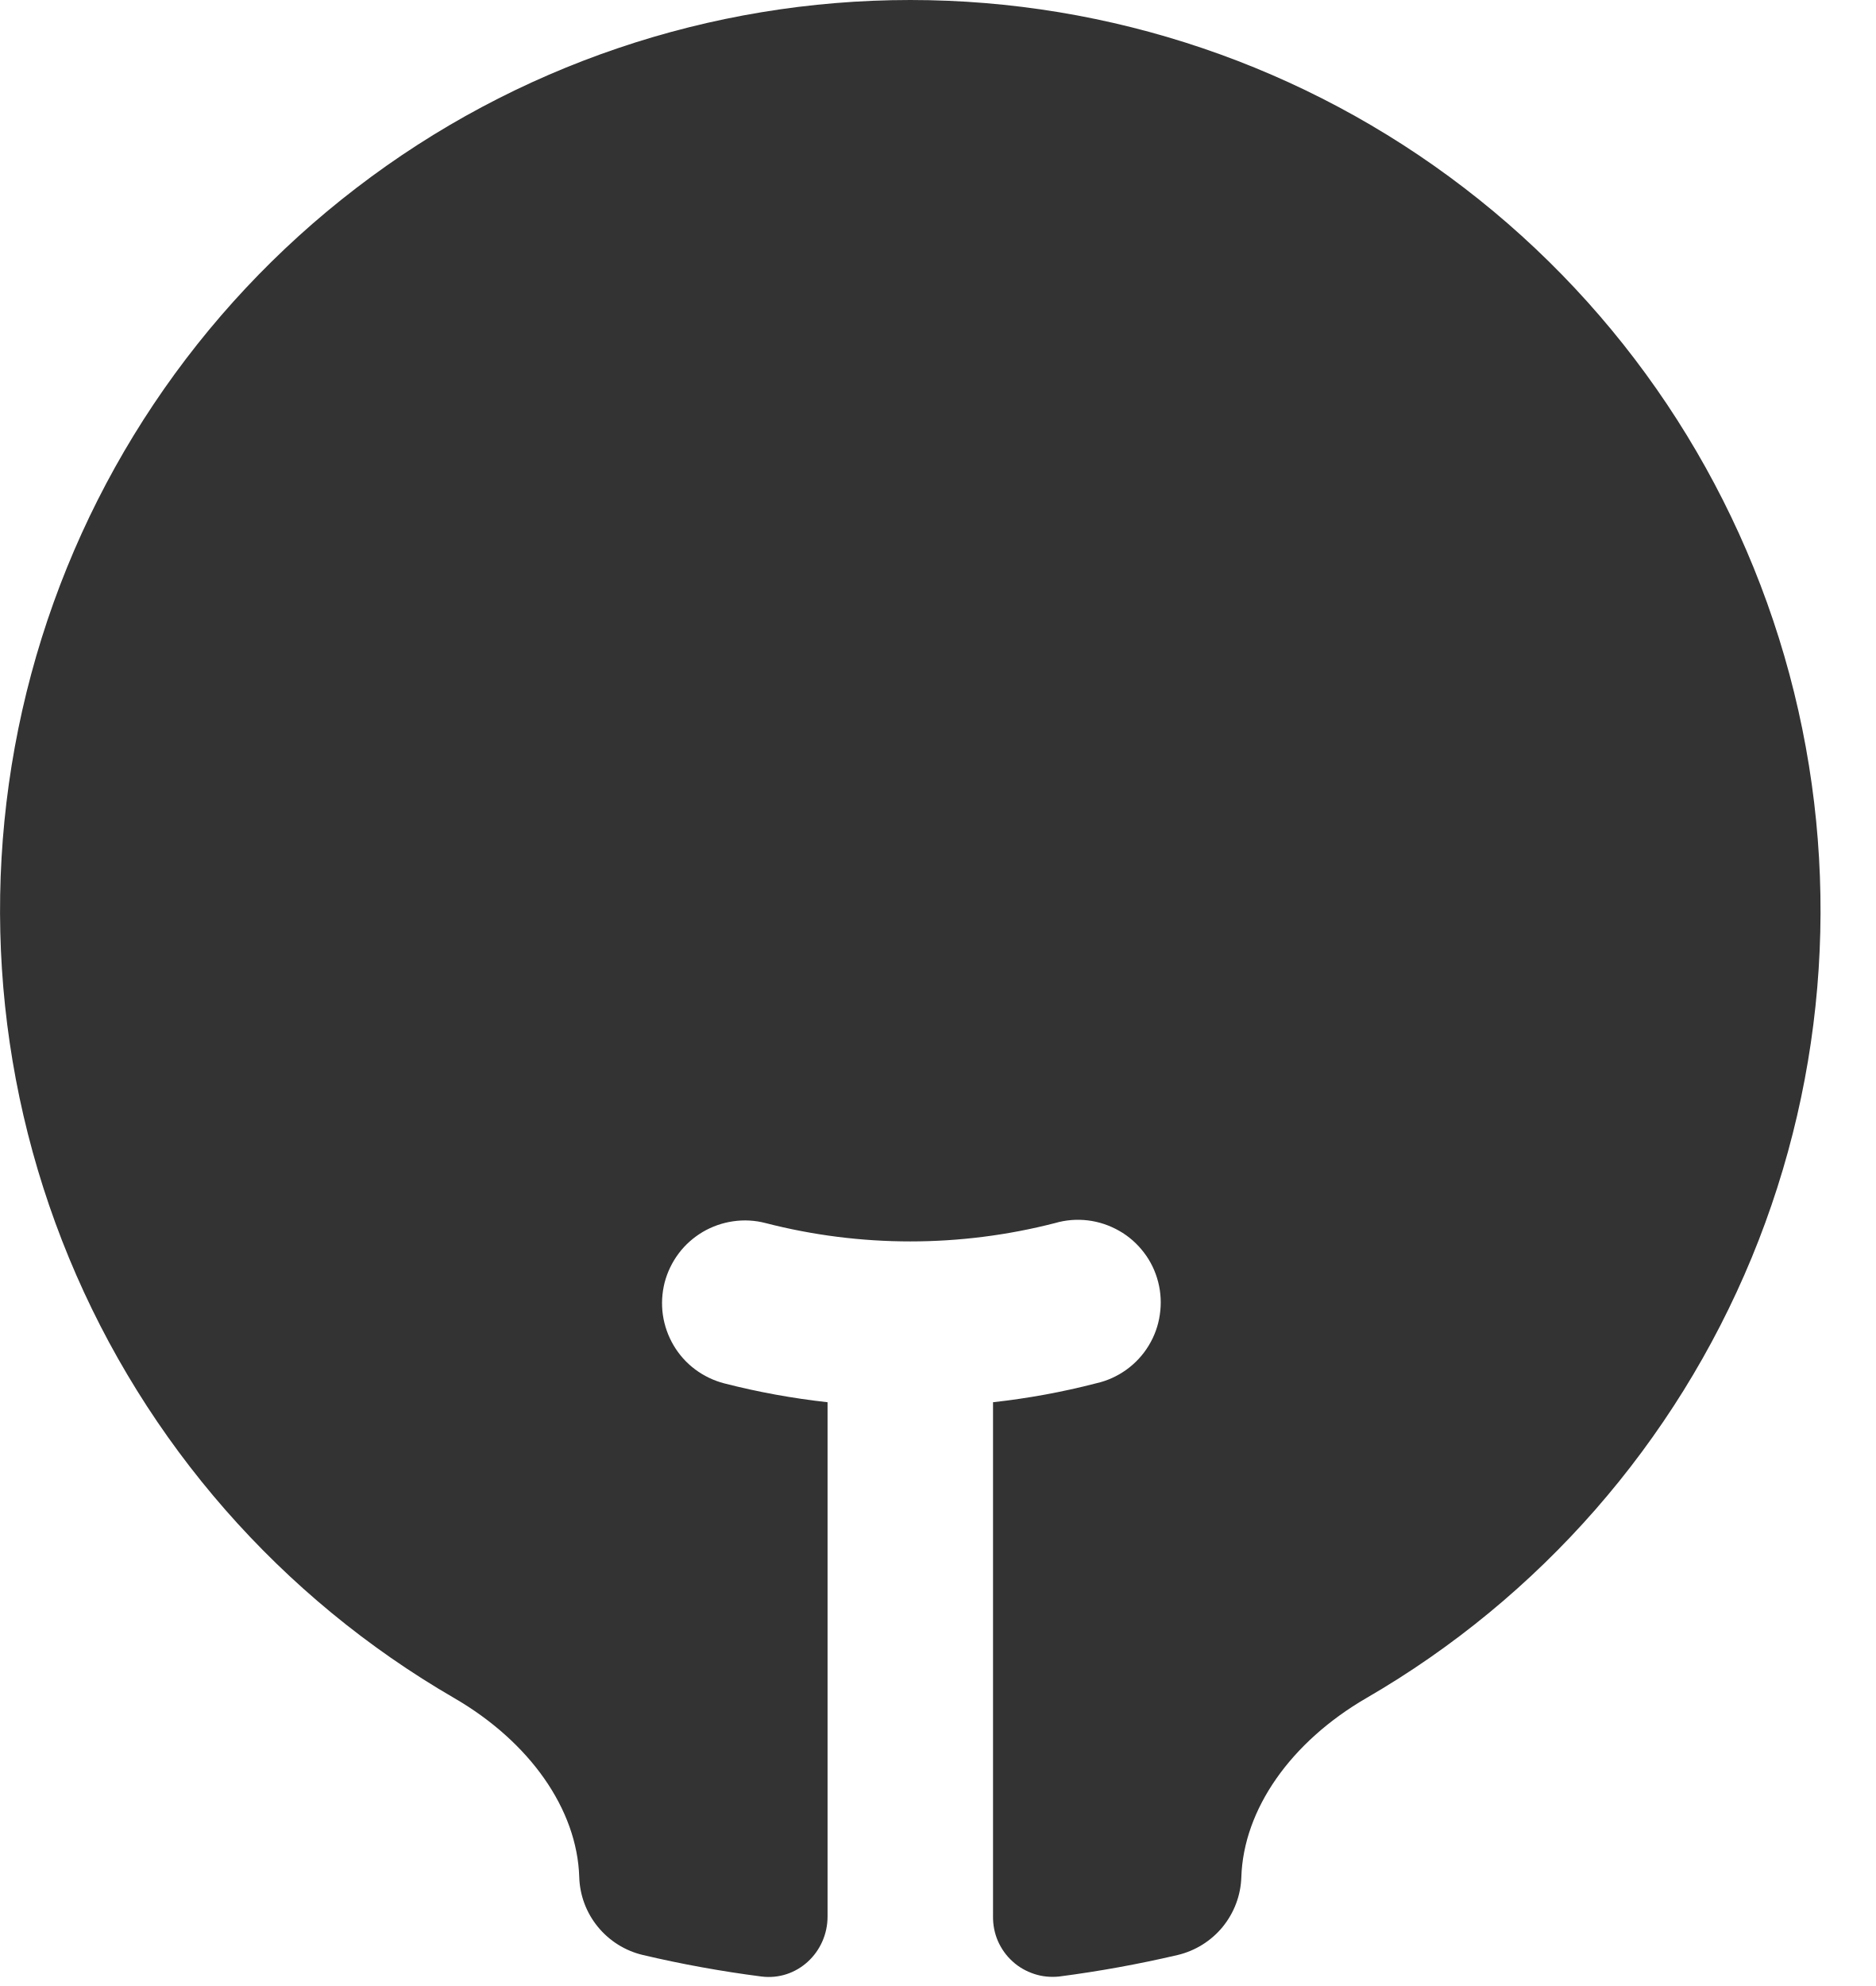
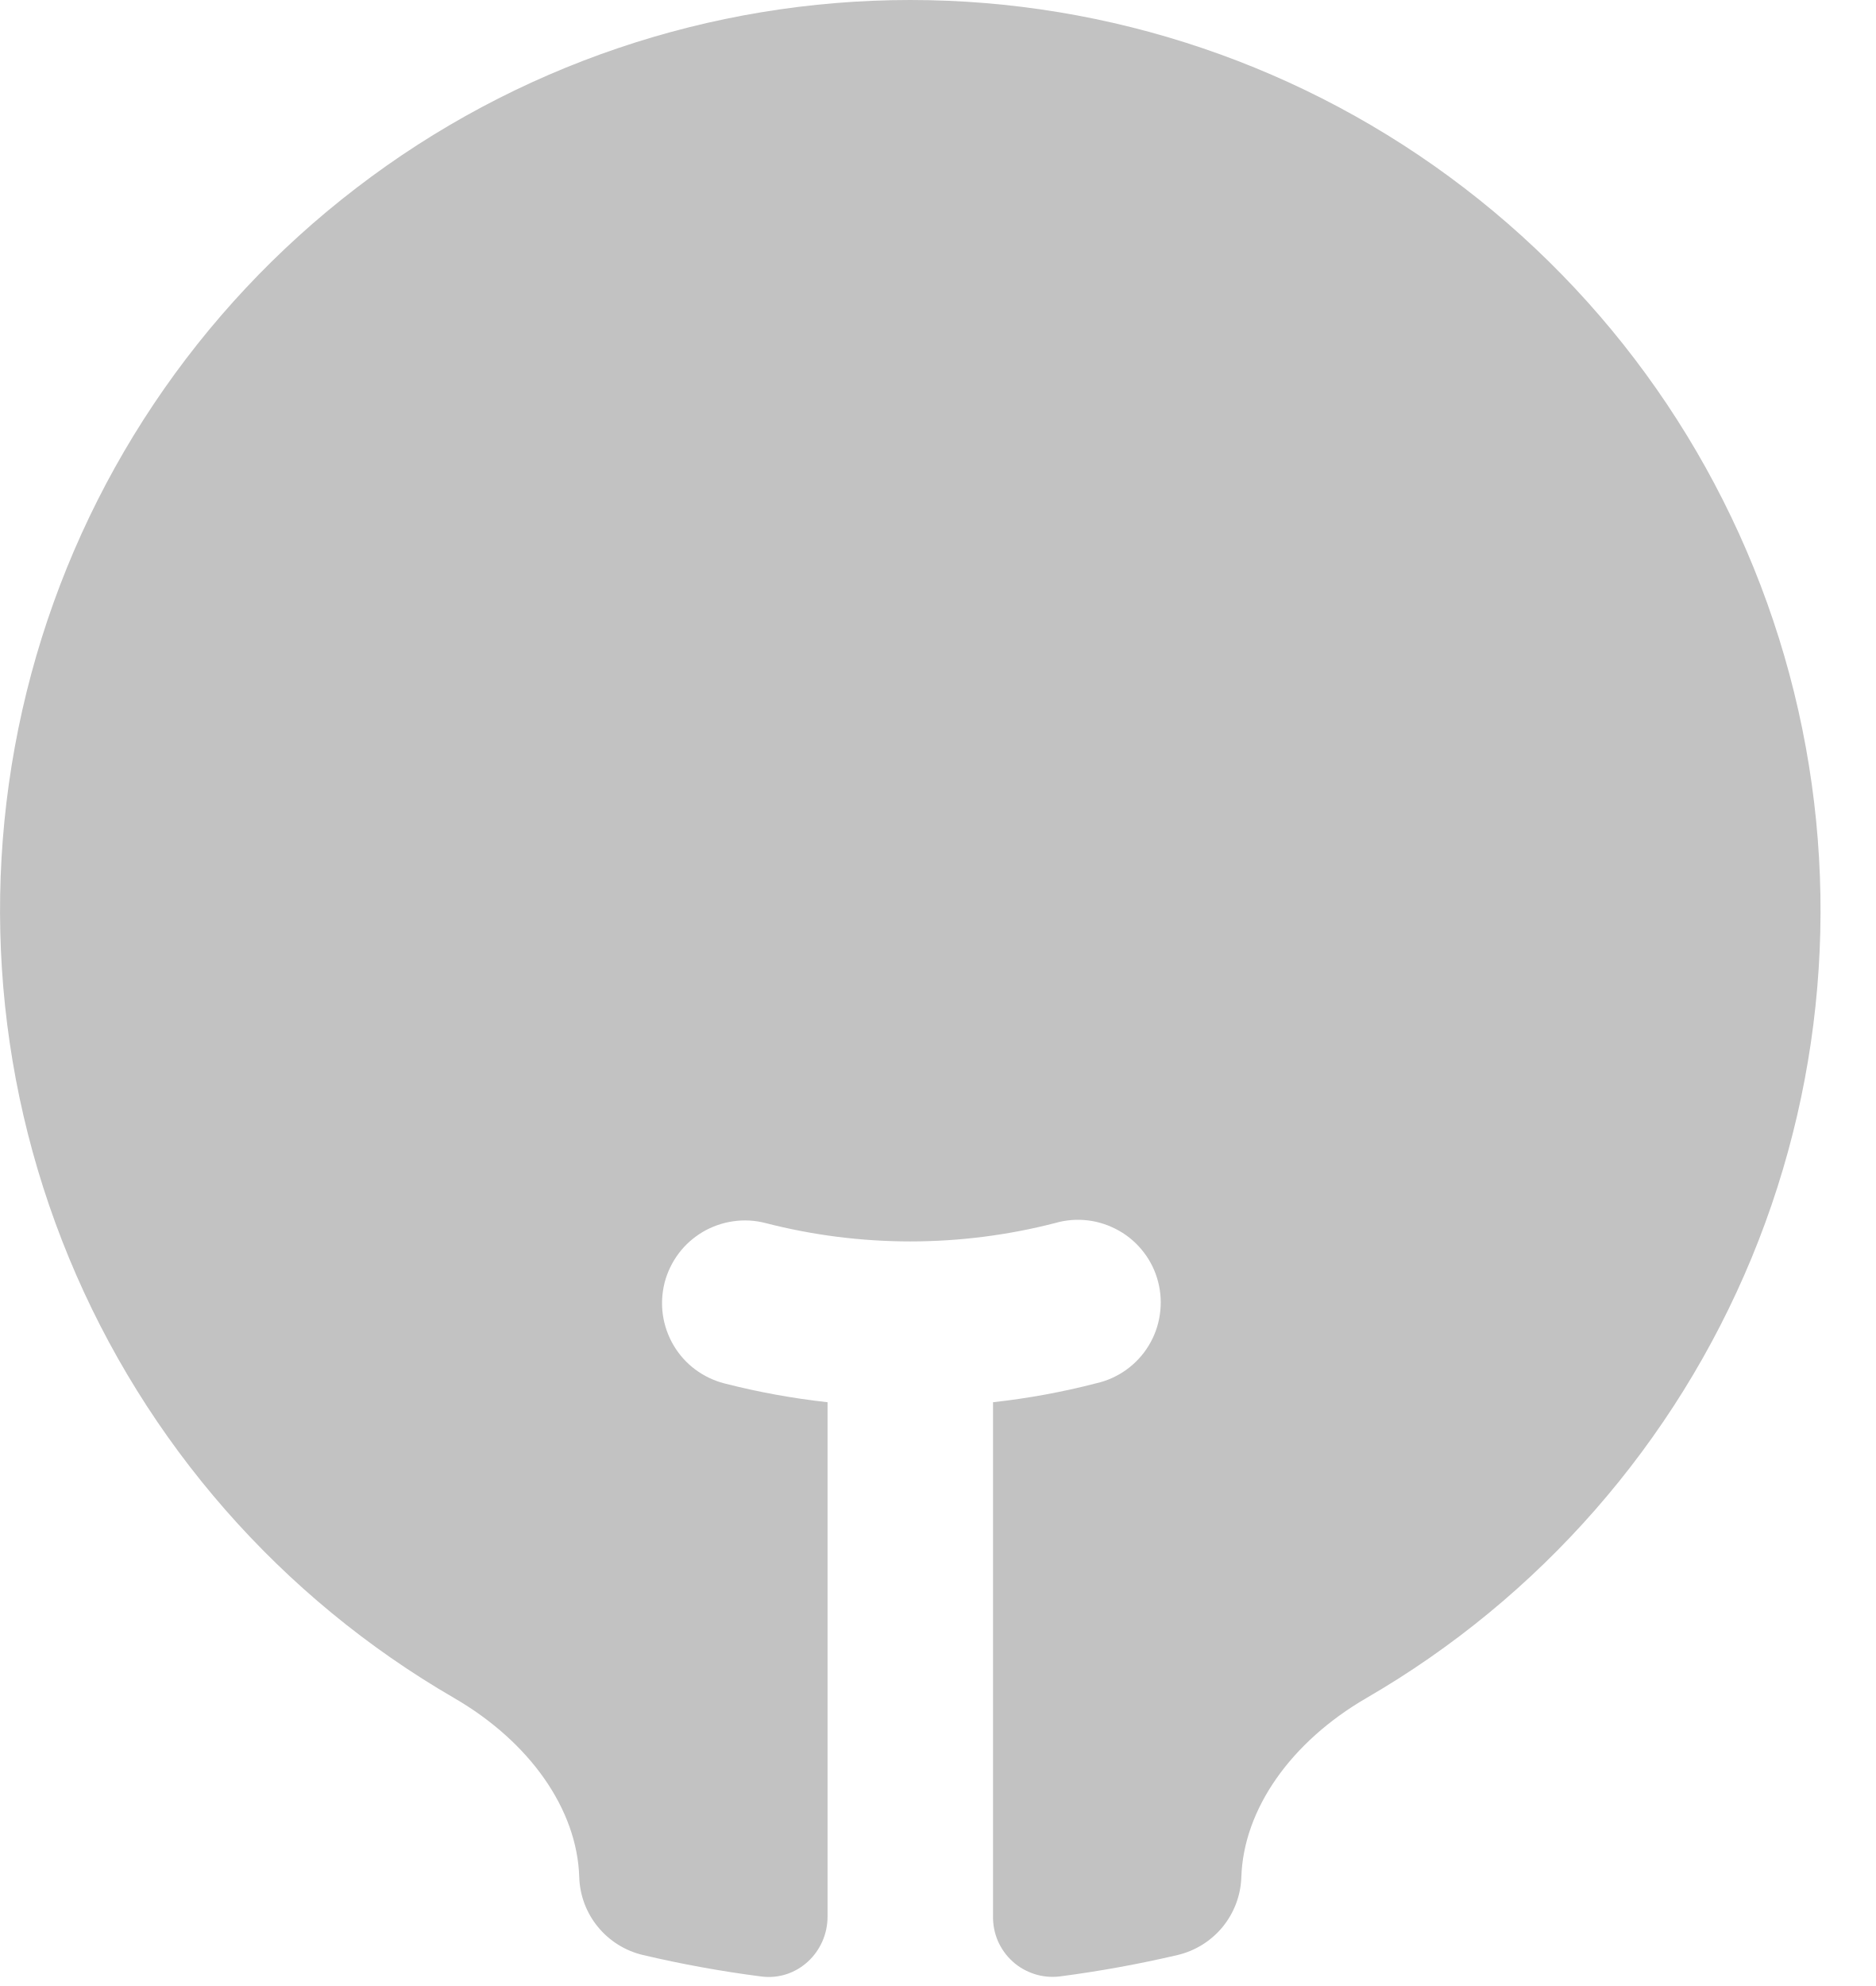
<svg xmlns="http://www.w3.org/2000/svg" width="17" height="18" viewBox="0 0 17 18" fill="none">
-   <path d="M8.252 2.08437e-07C6.436 -0 4.671 0.598 3.231 1.703C1.79 2.807 0.754 4.356 0.283 6.109C-0.188 7.863 -0.068 9.722 0.625 11.4C1.318 13.078 2.546 14.48 4.117 15.39C4.803 15.788 5.232 16.398 5.251 17.013C5.256 17.178 5.315 17.336 5.42 17.464C5.524 17.591 5.667 17.681 5.828 17.719C6.18 17.802 6.538 17.867 6.902 17.914C7.225 17.955 7.502 17.696 7.502 17.37V12.709C7.186 12.674 6.873 12.617 6.565 12.538C6.469 12.513 6.38 12.47 6.301 12.411C6.222 12.352 6.156 12.278 6.106 12.193C6.056 12.108 6.023 12.014 6.009 11.917C5.995 11.819 6.001 11.72 6.025 11.624C6.05 11.529 6.093 11.44 6.152 11.361C6.211 11.282 6.286 11.216 6.37 11.166C6.455 11.116 6.549 11.083 6.647 11.069C6.744 11.055 6.843 11.06 6.939 11.085C7.8 11.307 8.704 11.307 9.565 11.085C9.661 11.057 9.762 11.049 9.862 11.061C9.961 11.073 10.057 11.105 10.145 11.155C10.232 11.204 10.308 11.271 10.369 11.351C10.43 11.43 10.474 11.521 10.499 11.619C10.524 11.716 10.529 11.817 10.514 11.916C10.5 12.015 10.465 12.111 10.413 12.196C10.361 12.282 10.292 12.356 10.21 12.415C10.129 12.473 10.037 12.515 9.939 12.537C9.631 12.617 9.318 12.674 9.002 12.709V17.369C9.001 17.446 9.016 17.522 9.046 17.592C9.077 17.662 9.122 17.726 9.179 17.777C9.235 17.829 9.303 17.867 9.376 17.891C9.448 17.915 9.526 17.922 9.602 17.914C9.963 17.867 10.322 17.802 10.676 17.719C10.836 17.681 10.98 17.591 11.084 17.464C11.188 17.336 11.248 17.178 11.253 17.013C11.273 16.398 11.701 15.788 12.387 15.39C13.958 14.48 15.185 13.078 15.879 11.4C16.572 9.722 16.692 7.863 16.221 6.109C15.75 4.356 14.714 2.807 13.273 1.703C11.832 0.598 10.067 -0 8.252 2.08437e-07Z" fill="#333333" />
+   <path d="M8.252 2.08437e-07C6.436 -0 4.671 0.598 3.231 1.703C1.79 2.807 0.754 4.356 0.283 6.109C-0.188 7.863 -0.068 9.722 0.625 11.4C1.318 13.078 2.546 14.48 4.117 15.39C4.803 15.788 5.232 16.398 5.251 17.013C5.256 17.178 5.315 17.336 5.42 17.464C5.524 17.591 5.667 17.681 5.828 17.719C6.18 17.802 6.538 17.867 6.902 17.914C7.225 17.955 7.502 17.696 7.502 17.37V12.709C7.186 12.674 6.873 12.617 6.565 12.538C6.469 12.513 6.38 12.47 6.301 12.411C6.222 12.352 6.156 12.278 6.106 12.193C6.056 12.108 6.023 12.014 6.009 11.917C5.995 11.819 6.001 11.72 6.025 11.624C6.05 11.529 6.093 11.44 6.152 11.361C6.211 11.282 6.286 11.216 6.37 11.166C6.455 11.116 6.549 11.083 6.647 11.069C6.744 11.055 6.843 11.06 6.939 11.085C7.8 11.307 8.704 11.307 9.565 11.085C9.661 11.057 9.762 11.049 9.862 11.061C9.961 11.073 10.057 11.105 10.145 11.155C10.232 11.204 10.308 11.271 10.369 11.351C10.43 11.43 10.474 11.521 10.499 11.619C10.524 11.716 10.529 11.817 10.514 11.916C10.5 12.015 10.465 12.111 10.413 12.196C10.361 12.282 10.292 12.356 10.21 12.415C10.129 12.473 10.037 12.515 9.939 12.537C9.631 12.617 9.318 12.674 9.002 12.709V17.369C9.001 17.446 9.016 17.522 9.046 17.592C9.077 17.662 9.122 17.726 9.179 17.777C9.235 17.829 9.303 17.867 9.376 17.891C9.448 17.915 9.526 17.922 9.602 17.914C9.963 17.867 10.322 17.802 10.676 17.719C10.836 17.681 10.98 17.591 11.084 17.464C11.188 17.336 11.248 17.178 11.253 17.013C11.273 16.398 11.701 15.788 12.387 15.39C13.958 14.48 15.185 13.078 15.879 11.4C16.572 9.722 16.692 7.863 16.221 6.109C15.75 4.356 14.714 2.807 13.273 1.703C11.832 0.598 10.067 -0 8.252 2.08437e-07Z" fill="#C2C2C2" />
</svg>
